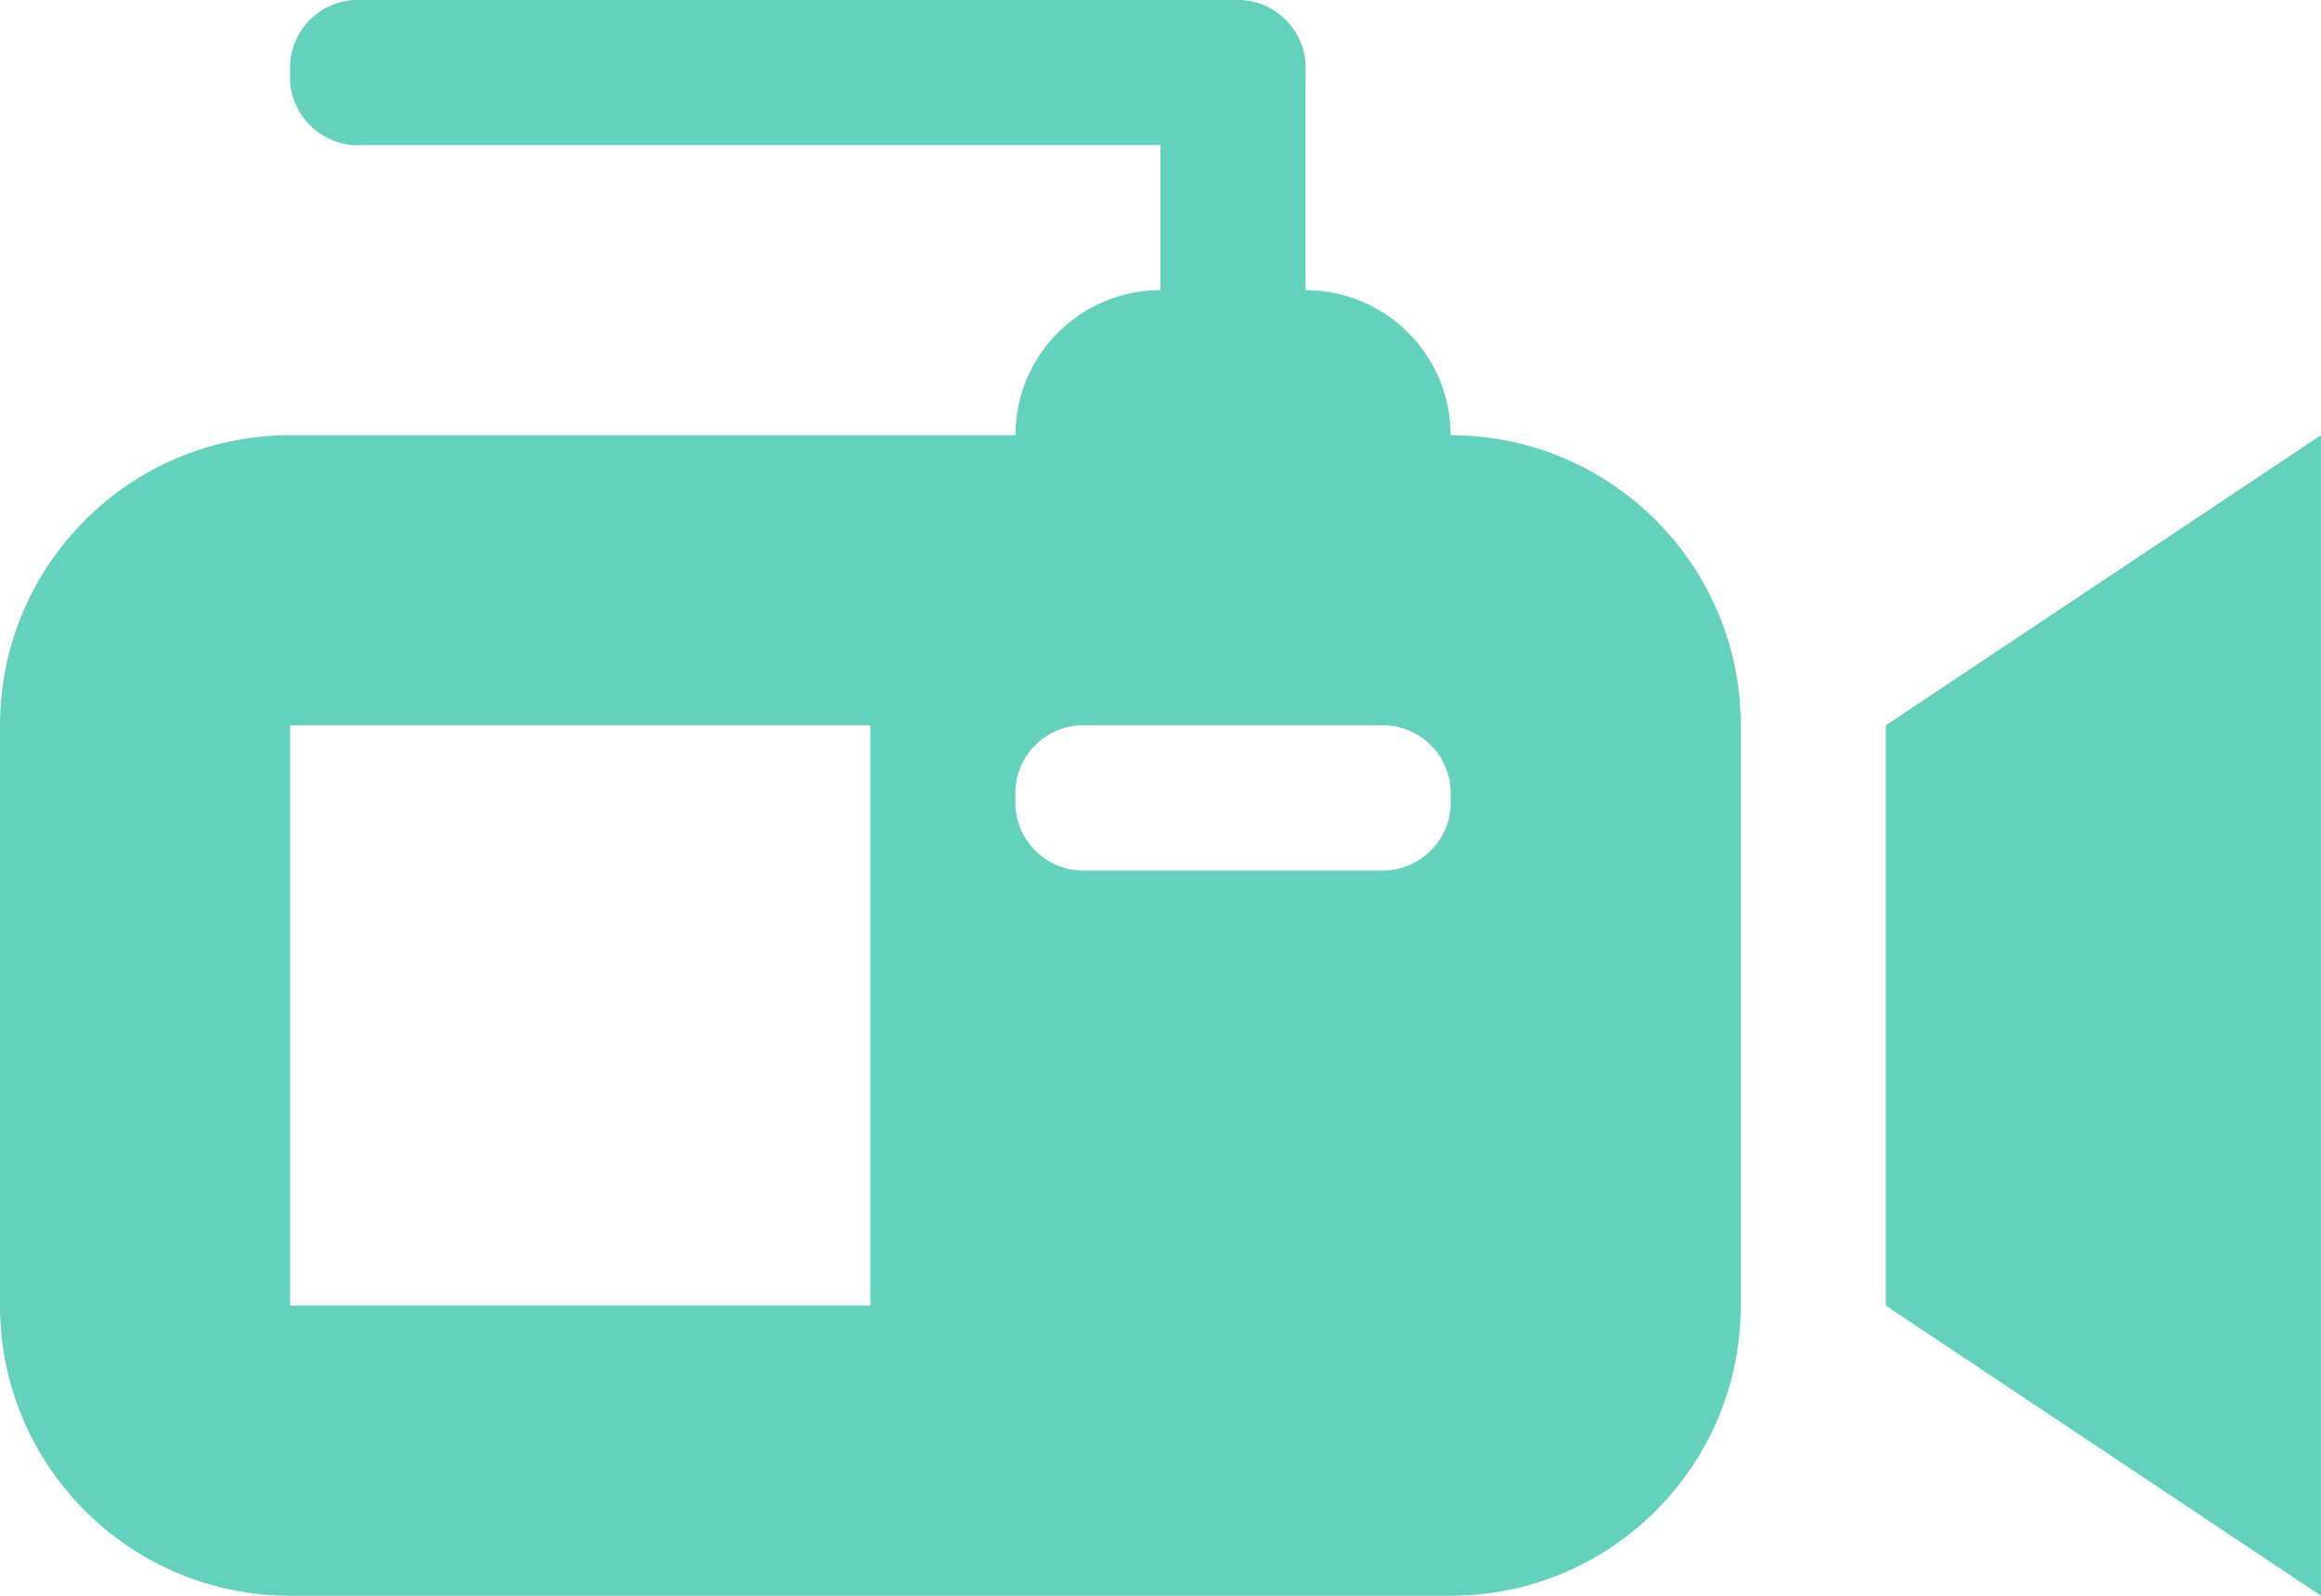
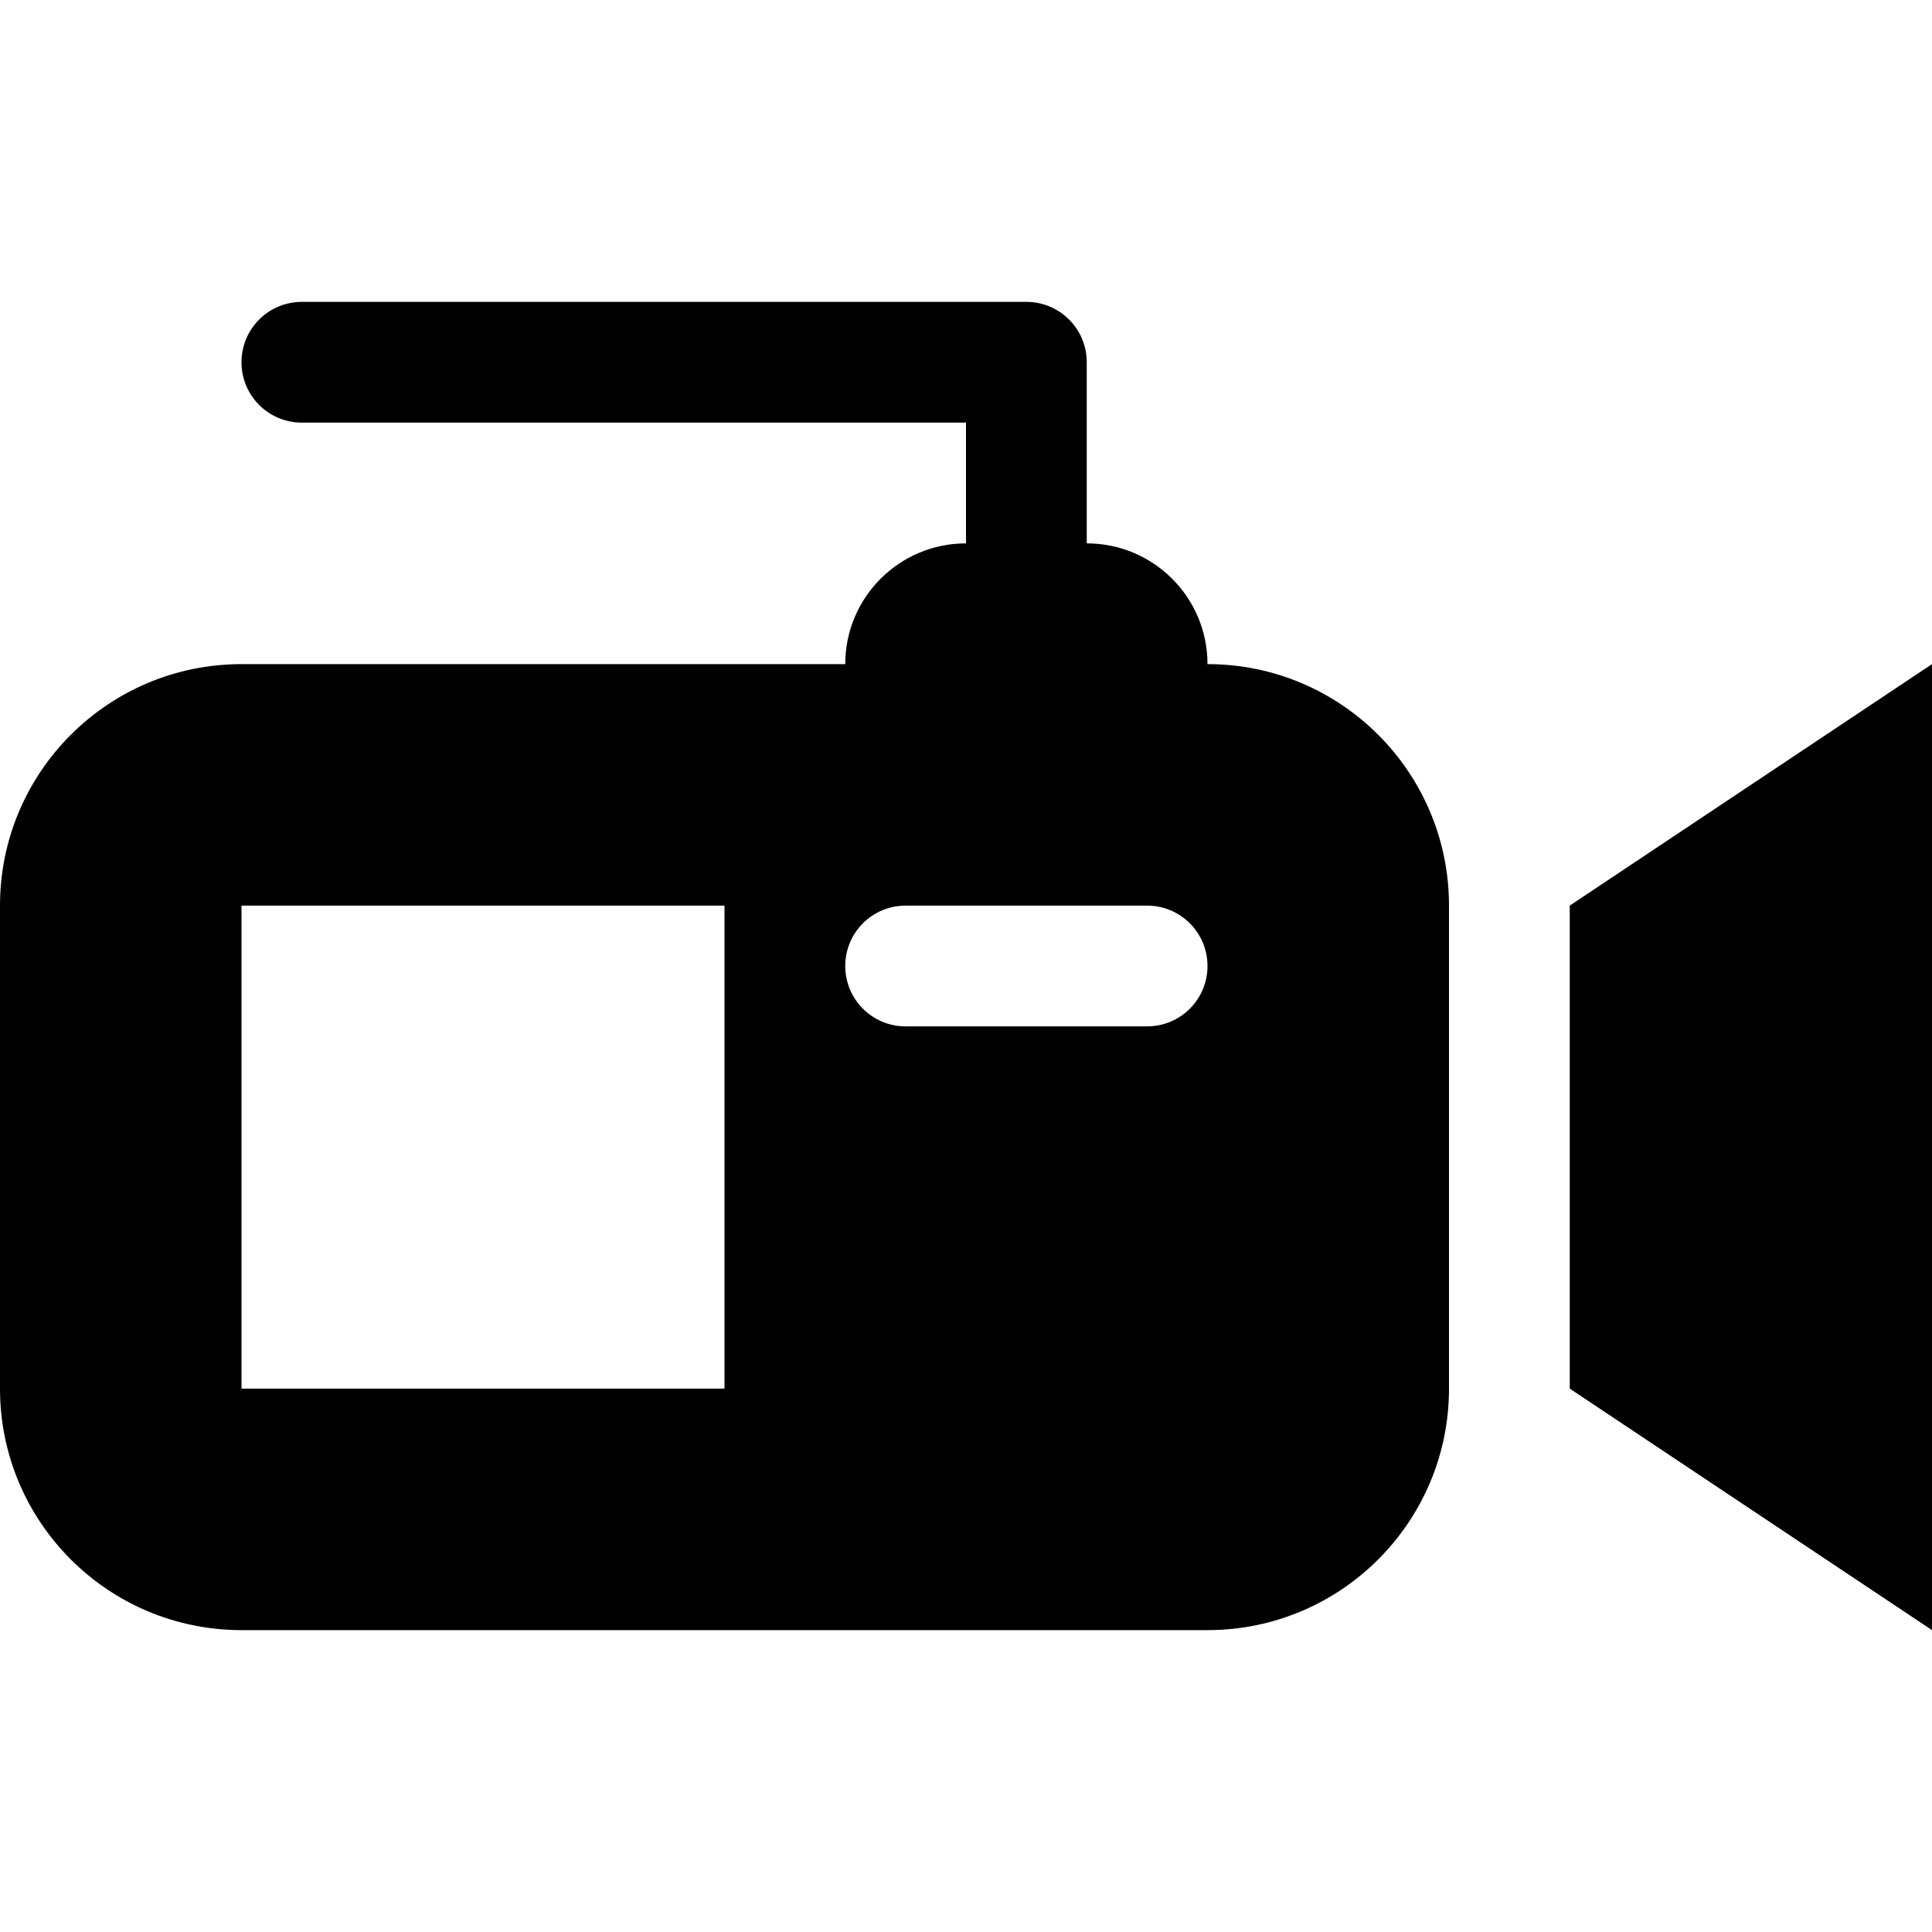
- <svg xmlns="http://www.w3.org/2000/svg" id="Layer_1" data-name="Layer 1" width="32" height="22" viewBox="0 0 32 22">
-   <defs>
-     <style>.cls-1{fill:#63d1bb;}</style>
-   </defs>
-   <path class="cls-1" d="M26,10l6-4V22l-6-4Zm-2,0v8a4,4,0,0,1-4,4H4a4,4,0,0,1-4-4V10A4,4,0,0,1,4,6H14a2,2,0,0,1,2-2V2H5A.94.94,0,0,1,4,1,.94.94,0,0,1,5,0H17a.94.94,0,0,1,1,1V4a2,2,0,0,1,2,2A4,4,0,0,1,24,10ZM12,10H4v8h8Zm8,1a.94.94,0,0,0-1-1H15a.94.94,0,0,0-1,1,.94.94,0,0,0,1,1h4A.94.94,0,0,0,20,11Z" />
+ <svg xmlns="http://www.w3.org/2000/svg" version="1.1" id="Layer_1" x="0px" y="0px" width="32px" height="32px" viewBox="0 0 32 32" enable-background="new 0 0 32 32" xml:space="preserve">
+   <g transform="translate(0 192)">
+     <path d="M26-177l6-4v16l-6-4V-177z M24-177v8c0,2.209-1.791,4-4,4H4c-2.209,0-4-1.791-4-4v-8c0-2.209,1.791-4,4-4h10 c0-1.105,0.895-2,2-2v-2H5c-0.553,0-1-0.447-1-1s0.447-1,1-1h12c0.553,0,1,0.447,1,1v3c1.105,0,2,0.895,2,2 C22.209-181,24-179.209,24-177z M12-177H4v8h8V-177z M20-176c0-0.553-0.447-1-1-1h-4c-0.553,0-1,0.447-1,1s0.447,1,1,1h4 C19.553-175,20-175.447,20-176z" />
+   </g>
</svg>
